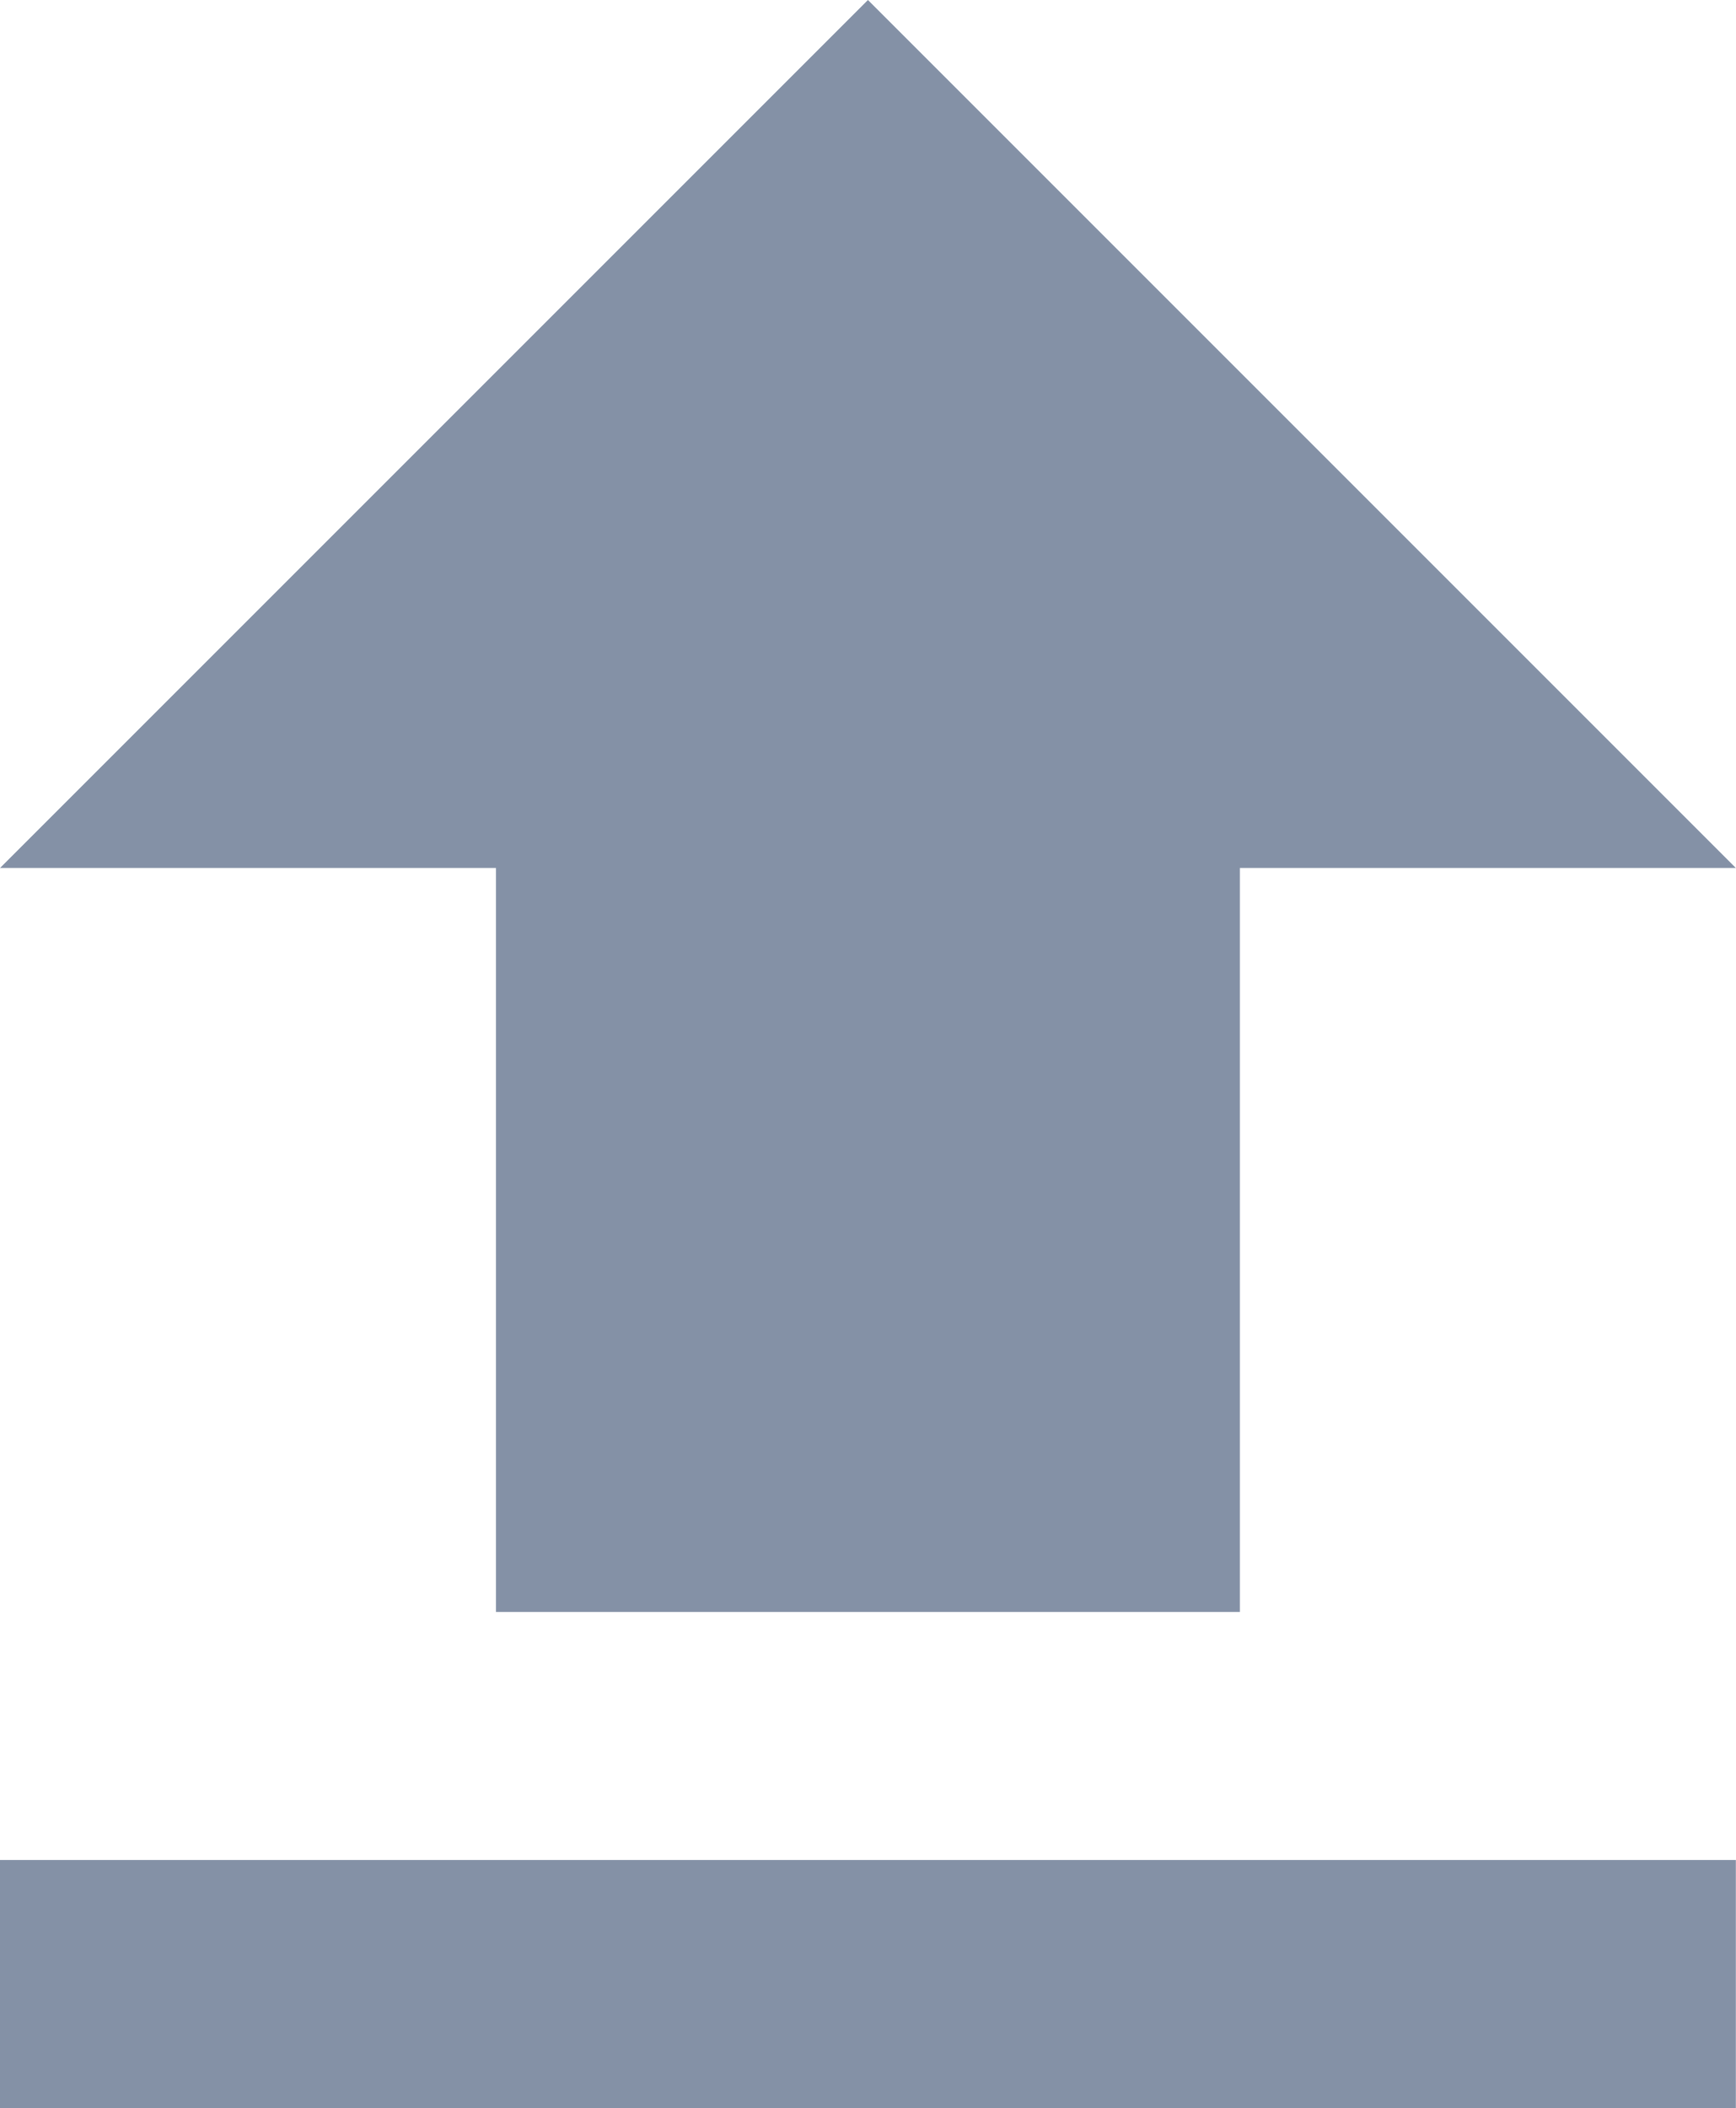
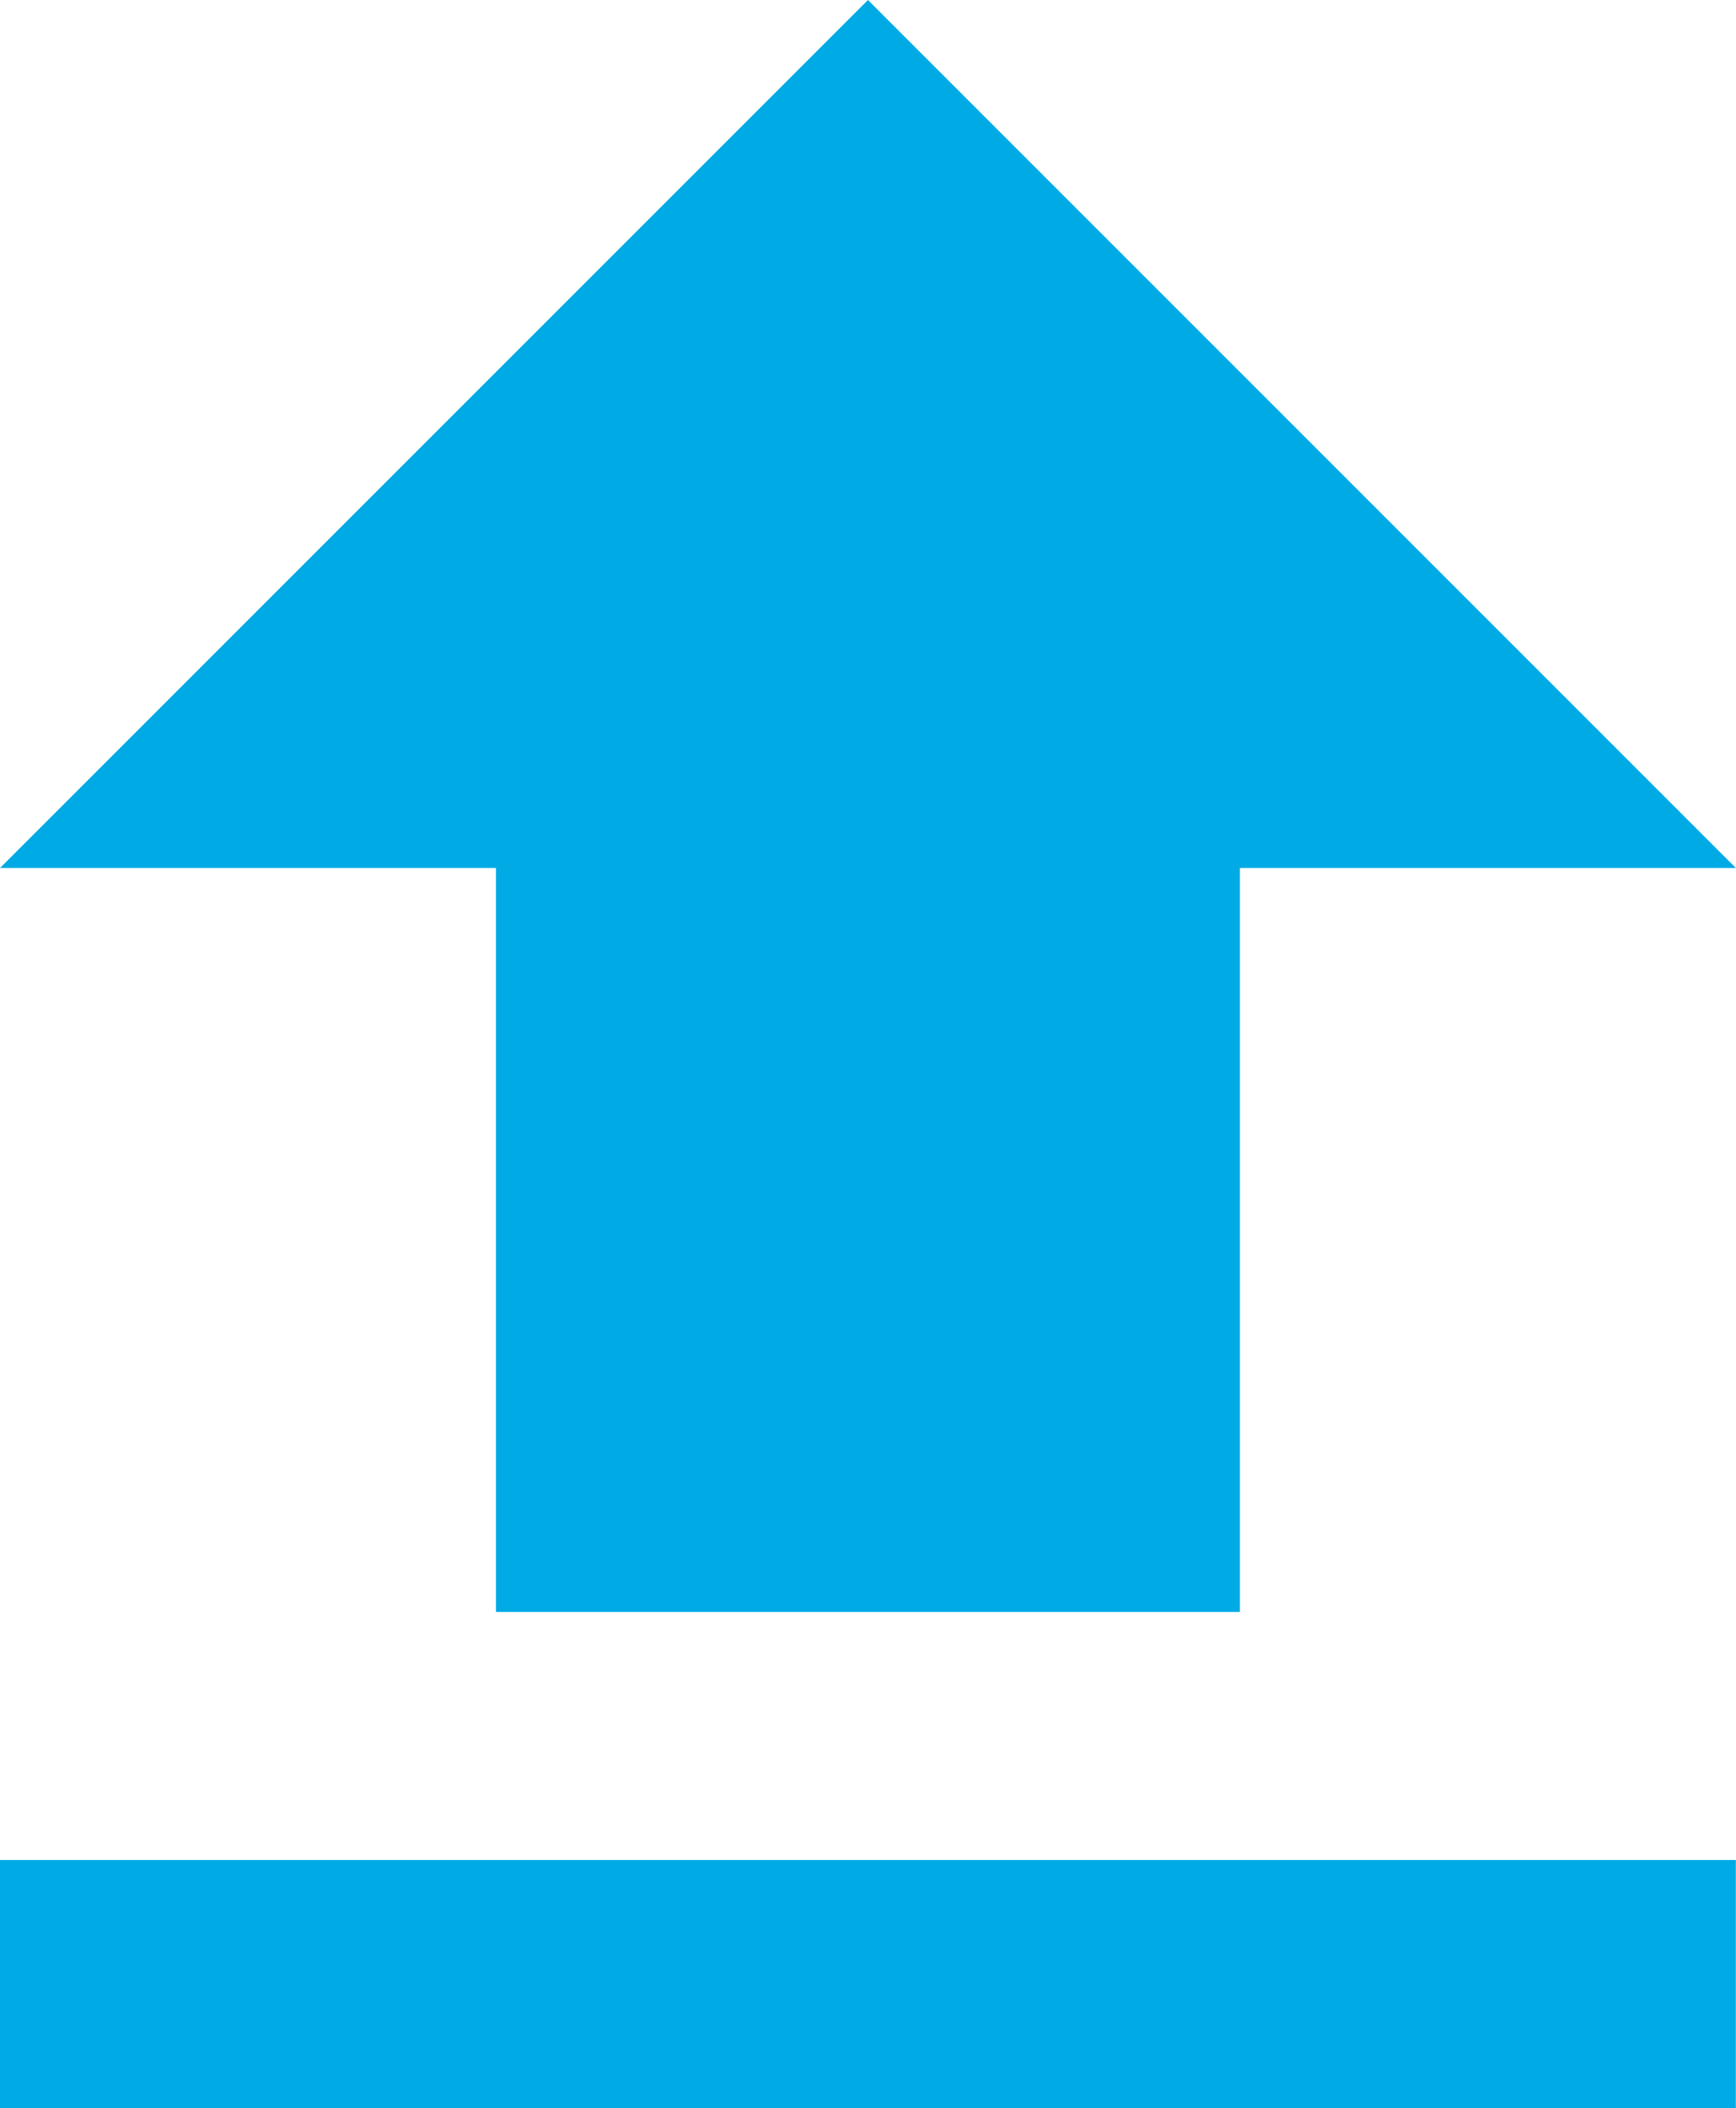
<svg xmlns="http://www.w3.org/2000/svg" width="14" height="17" viewBox="0 0 14 17" fill="none">
-   <path fill-rule="evenodd" clip-rule="evenodd" d="M10 7V13H4V7H0L7 0L14 7H10ZM14 17V15H0V17H14Z" fill="#8491A6" />
+   <path fill-rule="evenodd" clip-rule="evenodd" d="M10 7V13H4V7H0L7 0L14 7H10ZM14 17V15H0V17H14Z" fill="#00AAE5" />
</svg>
